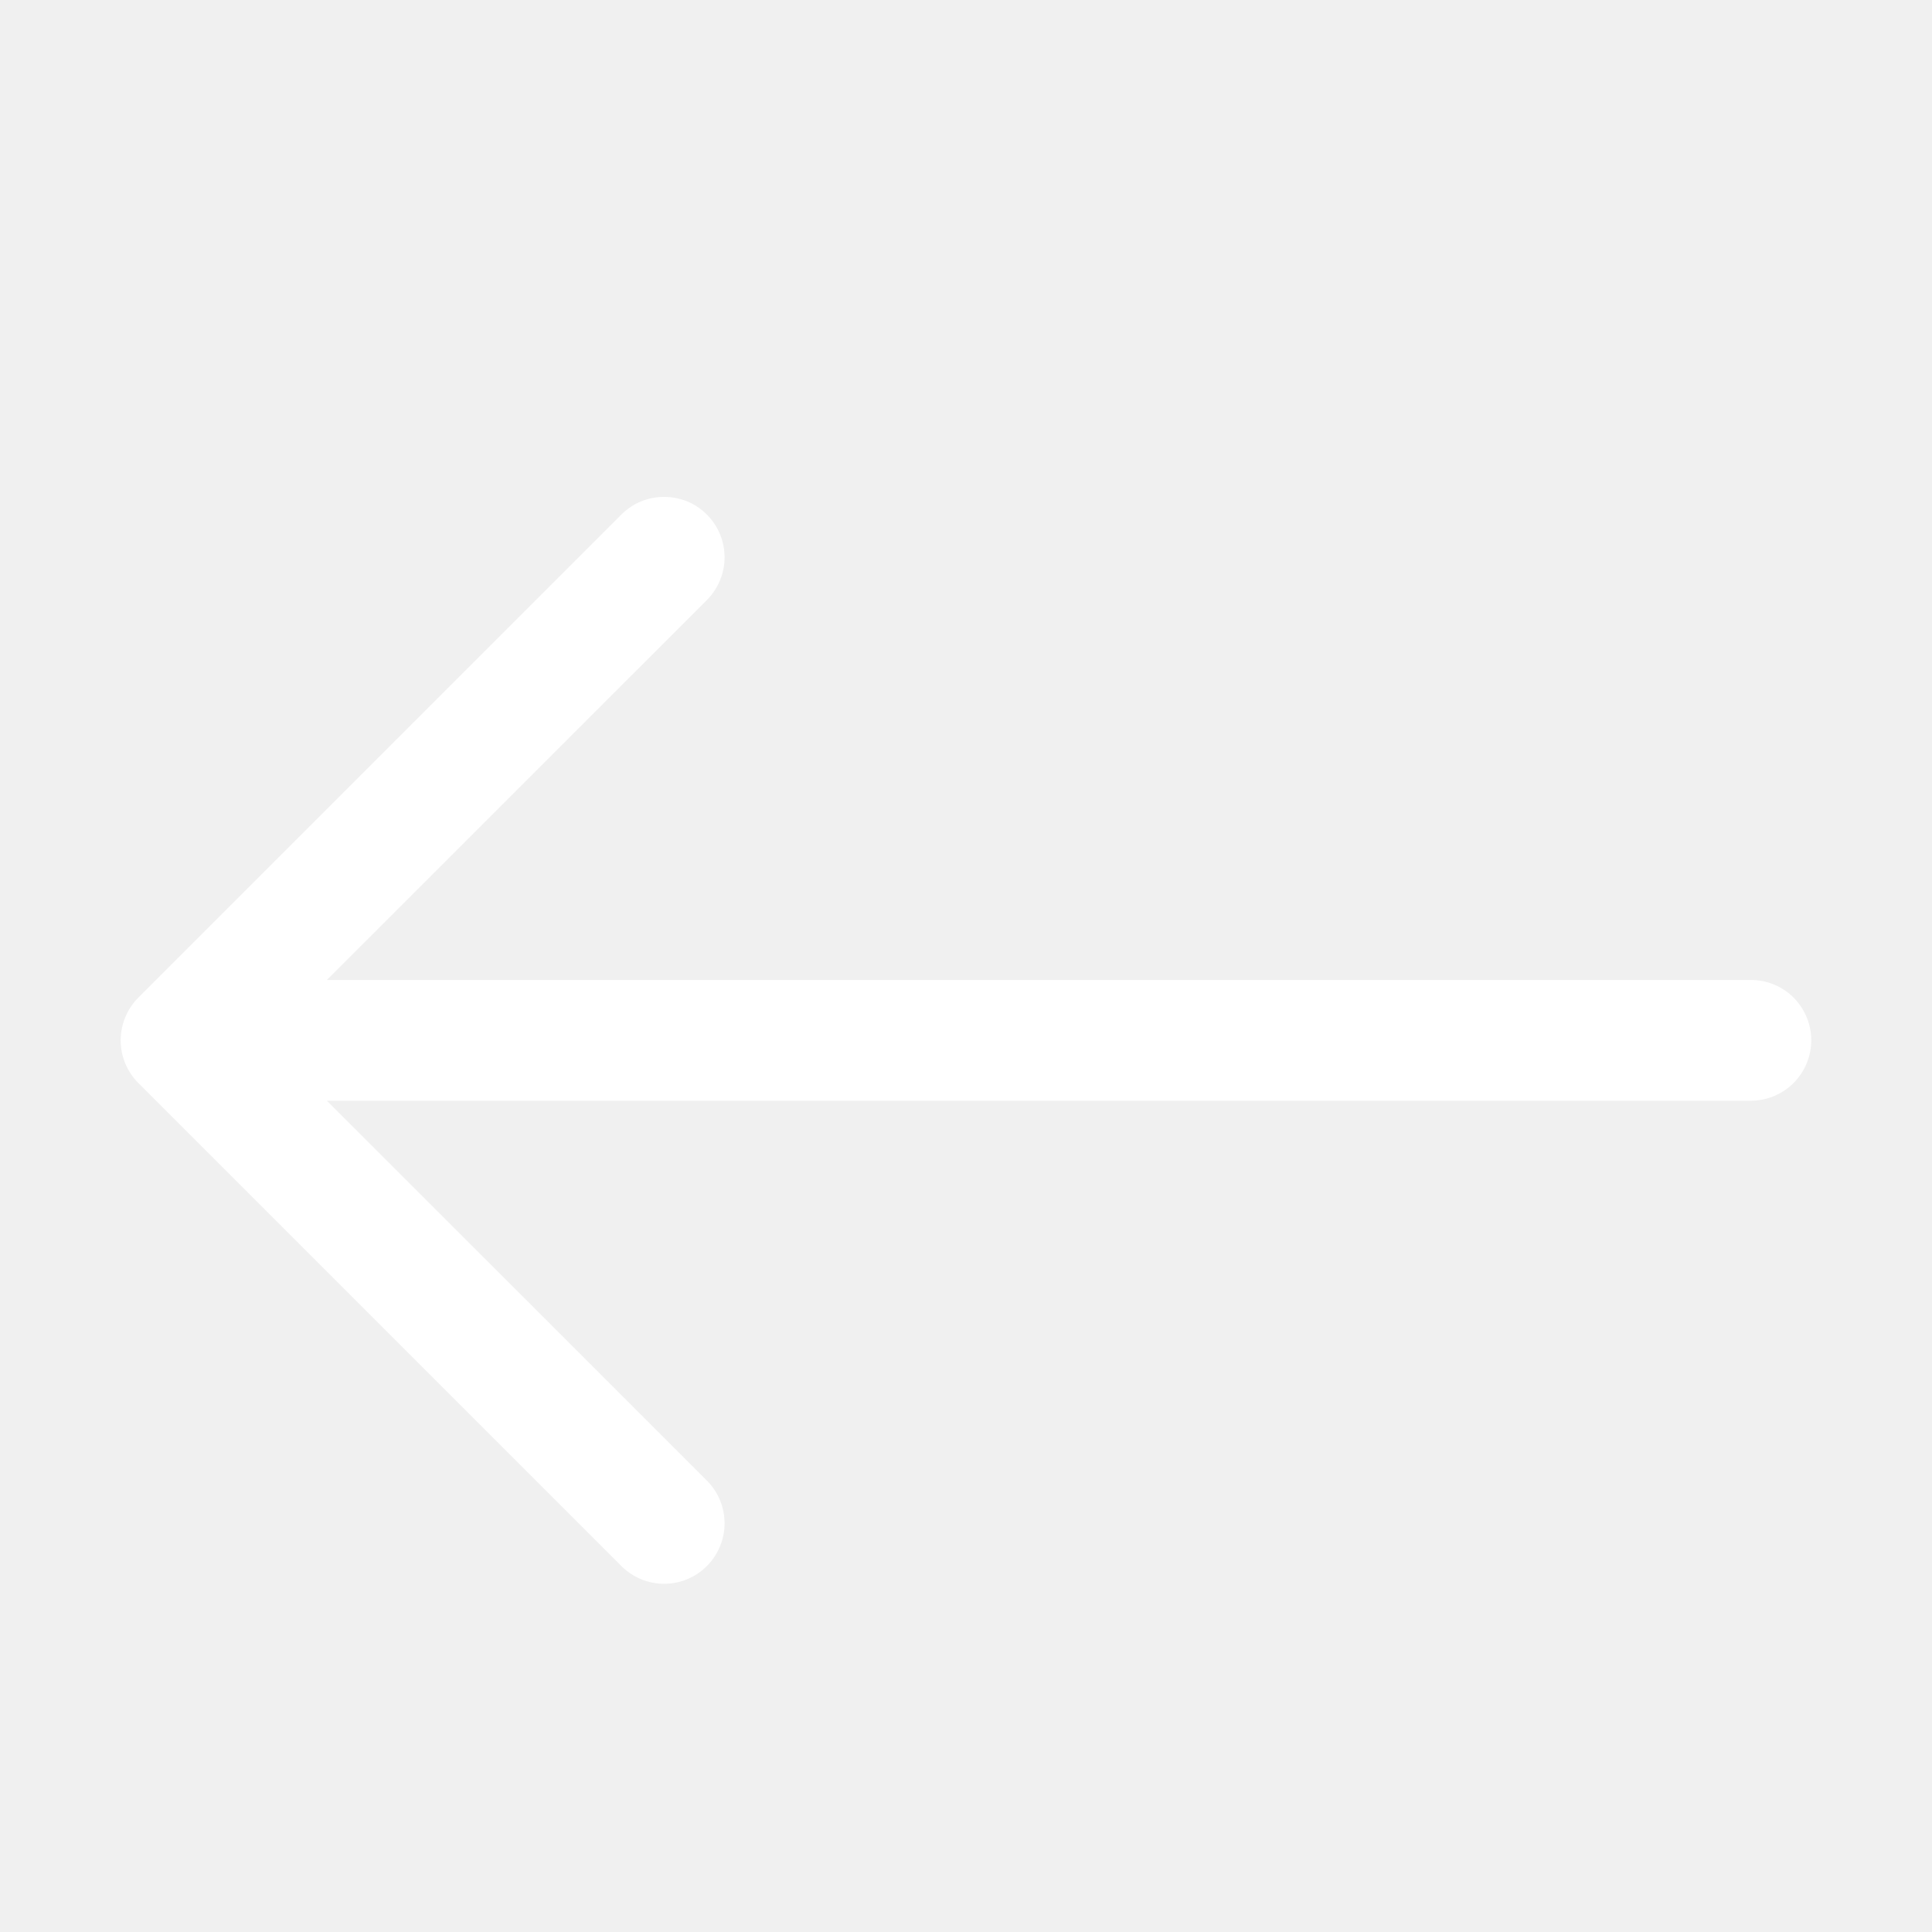
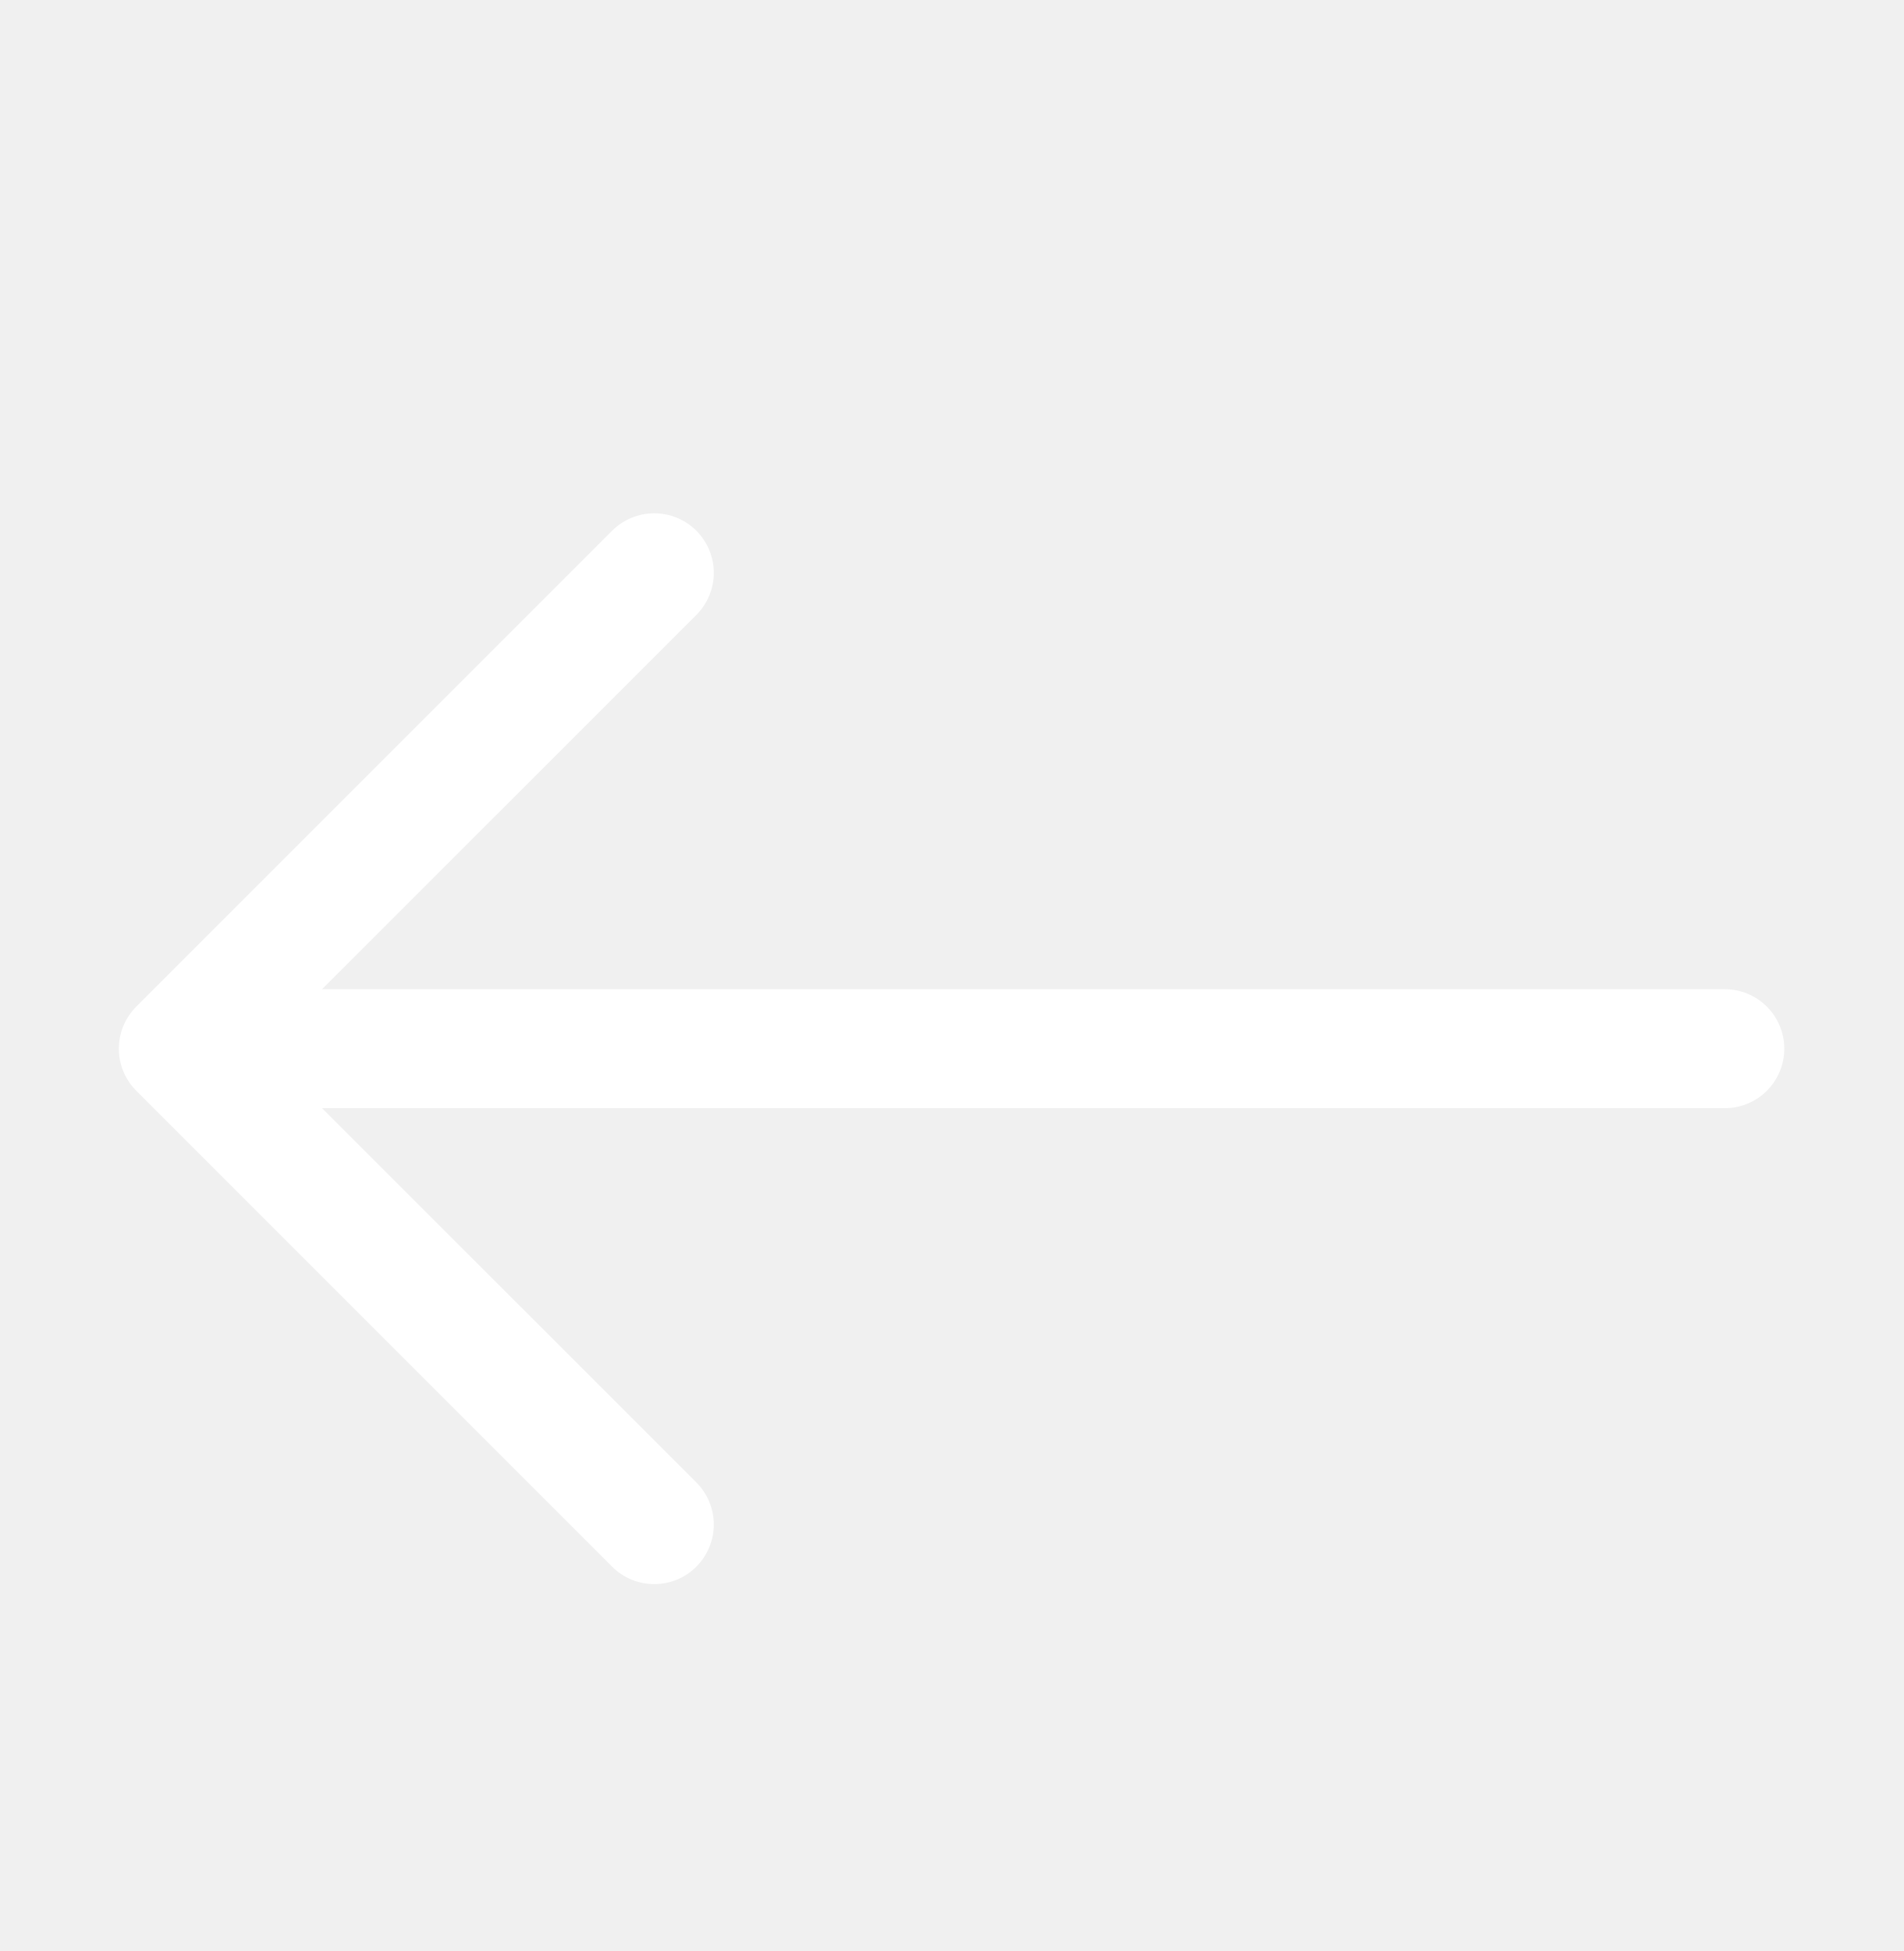
- <svg xmlns="http://www.w3.org/2000/svg" width="26" height="26" viewBox="0 0 26 26" fill="none">
-   <g id="bi:arrow-left">
-     <g id="Group">
-       <path id="Vector" fill-rule="evenodd" clip-rule="evenodd" d="M24.375 14C24.375 13.785 24.289 13.578 24.137 13.425C23.985 13.273 23.778 13.188 23.562 13.188H4.399L9.513 8.075C9.588 8 9.648 7.91 9.689 7.811C9.73 7.713 9.751 7.607 9.751 7.5C9.751 7.393 9.73 7.287 9.689 7.189C9.648 7.09 9.588 7 9.513 6.925C9.437 6.849 9.348 6.789 9.249 6.748C9.15 6.708 9.044 6.687 8.937 6.687C8.831 6.687 8.725 6.708 8.626 6.748C8.527 6.789 8.438 6.849 8.362 6.925L1.862 13.425C1.787 13.5 1.727 13.59 1.686 13.689C1.645 13.787 1.624 13.893 1.624 14C1.624 14.107 1.645 14.213 1.686 14.312C1.727 14.41 1.787 14.5 1.862 14.575L8.362 21.075C8.438 21.151 8.527 21.211 8.626 21.252C8.725 21.293 8.831 21.314 8.937 21.314C9.044 21.314 9.15 21.293 9.249 21.252C9.348 21.211 9.437 21.151 9.513 21.075C9.588 21 9.648 20.91 9.689 20.811C9.73 20.713 9.751 20.607 9.751 20.5C9.751 20.393 9.73 20.287 9.689 20.189C9.648 20.09 9.588 20 9.513 19.925L4.399 14.813H23.562C23.778 14.813 23.985 14.727 24.137 14.575C24.289 14.422 24.375 14.216 24.375 14Z" fill="white" />
-     </g>
-   </g>
+ <svg xmlns="http://www.w3.org/2000/svg" width="40" height="41" viewBox="0 0 40 41" fill="none">
+   <path fill-rule="evenodd" clip-rule="evenodd" d="M37.5 22.038C37.5 21.707 37.368 21.389 37.134 21.155C36.9 20.92 36.582 20.788 36.25 20.788H6.768L14.635 12.923C14.751 12.807 14.843 12.669 14.906 12.517C14.969 12.366 15.002 12.203 15.002 12.038C15.002 11.874 14.969 11.711 14.906 11.559C14.843 11.408 14.751 11.27 14.635 11.153C14.519 11.037 14.381 10.945 14.229 10.882C14.077 10.819 13.914 10.787 13.75 10.787C13.586 10.787 13.423 10.819 13.271 10.882C13.119 10.945 12.981 11.037 12.865 11.153L2.865 21.153C2.749 21.27 2.656 21.407 2.593 21.559C2.53 21.711 2.498 21.874 2.498 22.038C2.498 22.203 2.53 22.366 2.593 22.517C2.656 22.669 2.749 22.807 2.865 22.923L12.865 32.923C12.981 33.04 13.119 33.132 13.271 33.195C13.423 33.258 13.586 33.29 13.75 33.29C13.914 33.29 14.077 33.258 14.229 33.195C14.381 33.132 14.519 33.04 14.635 32.923C14.751 32.807 14.843 32.669 14.906 32.517C14.969 32.366 15.002 32.203 15.002 32.038C15.002 31.874 14.969 31.711 14.906 31.559C14.843 31.408 14.751 31.27 14.635 31.153L6.768 23.288H36.25C36.582 23.288 36.9 23.157 37.134 22.922C37.368 22.688 37.5 22.37 37.5 22.038Z" fill="white" />
</svg>
